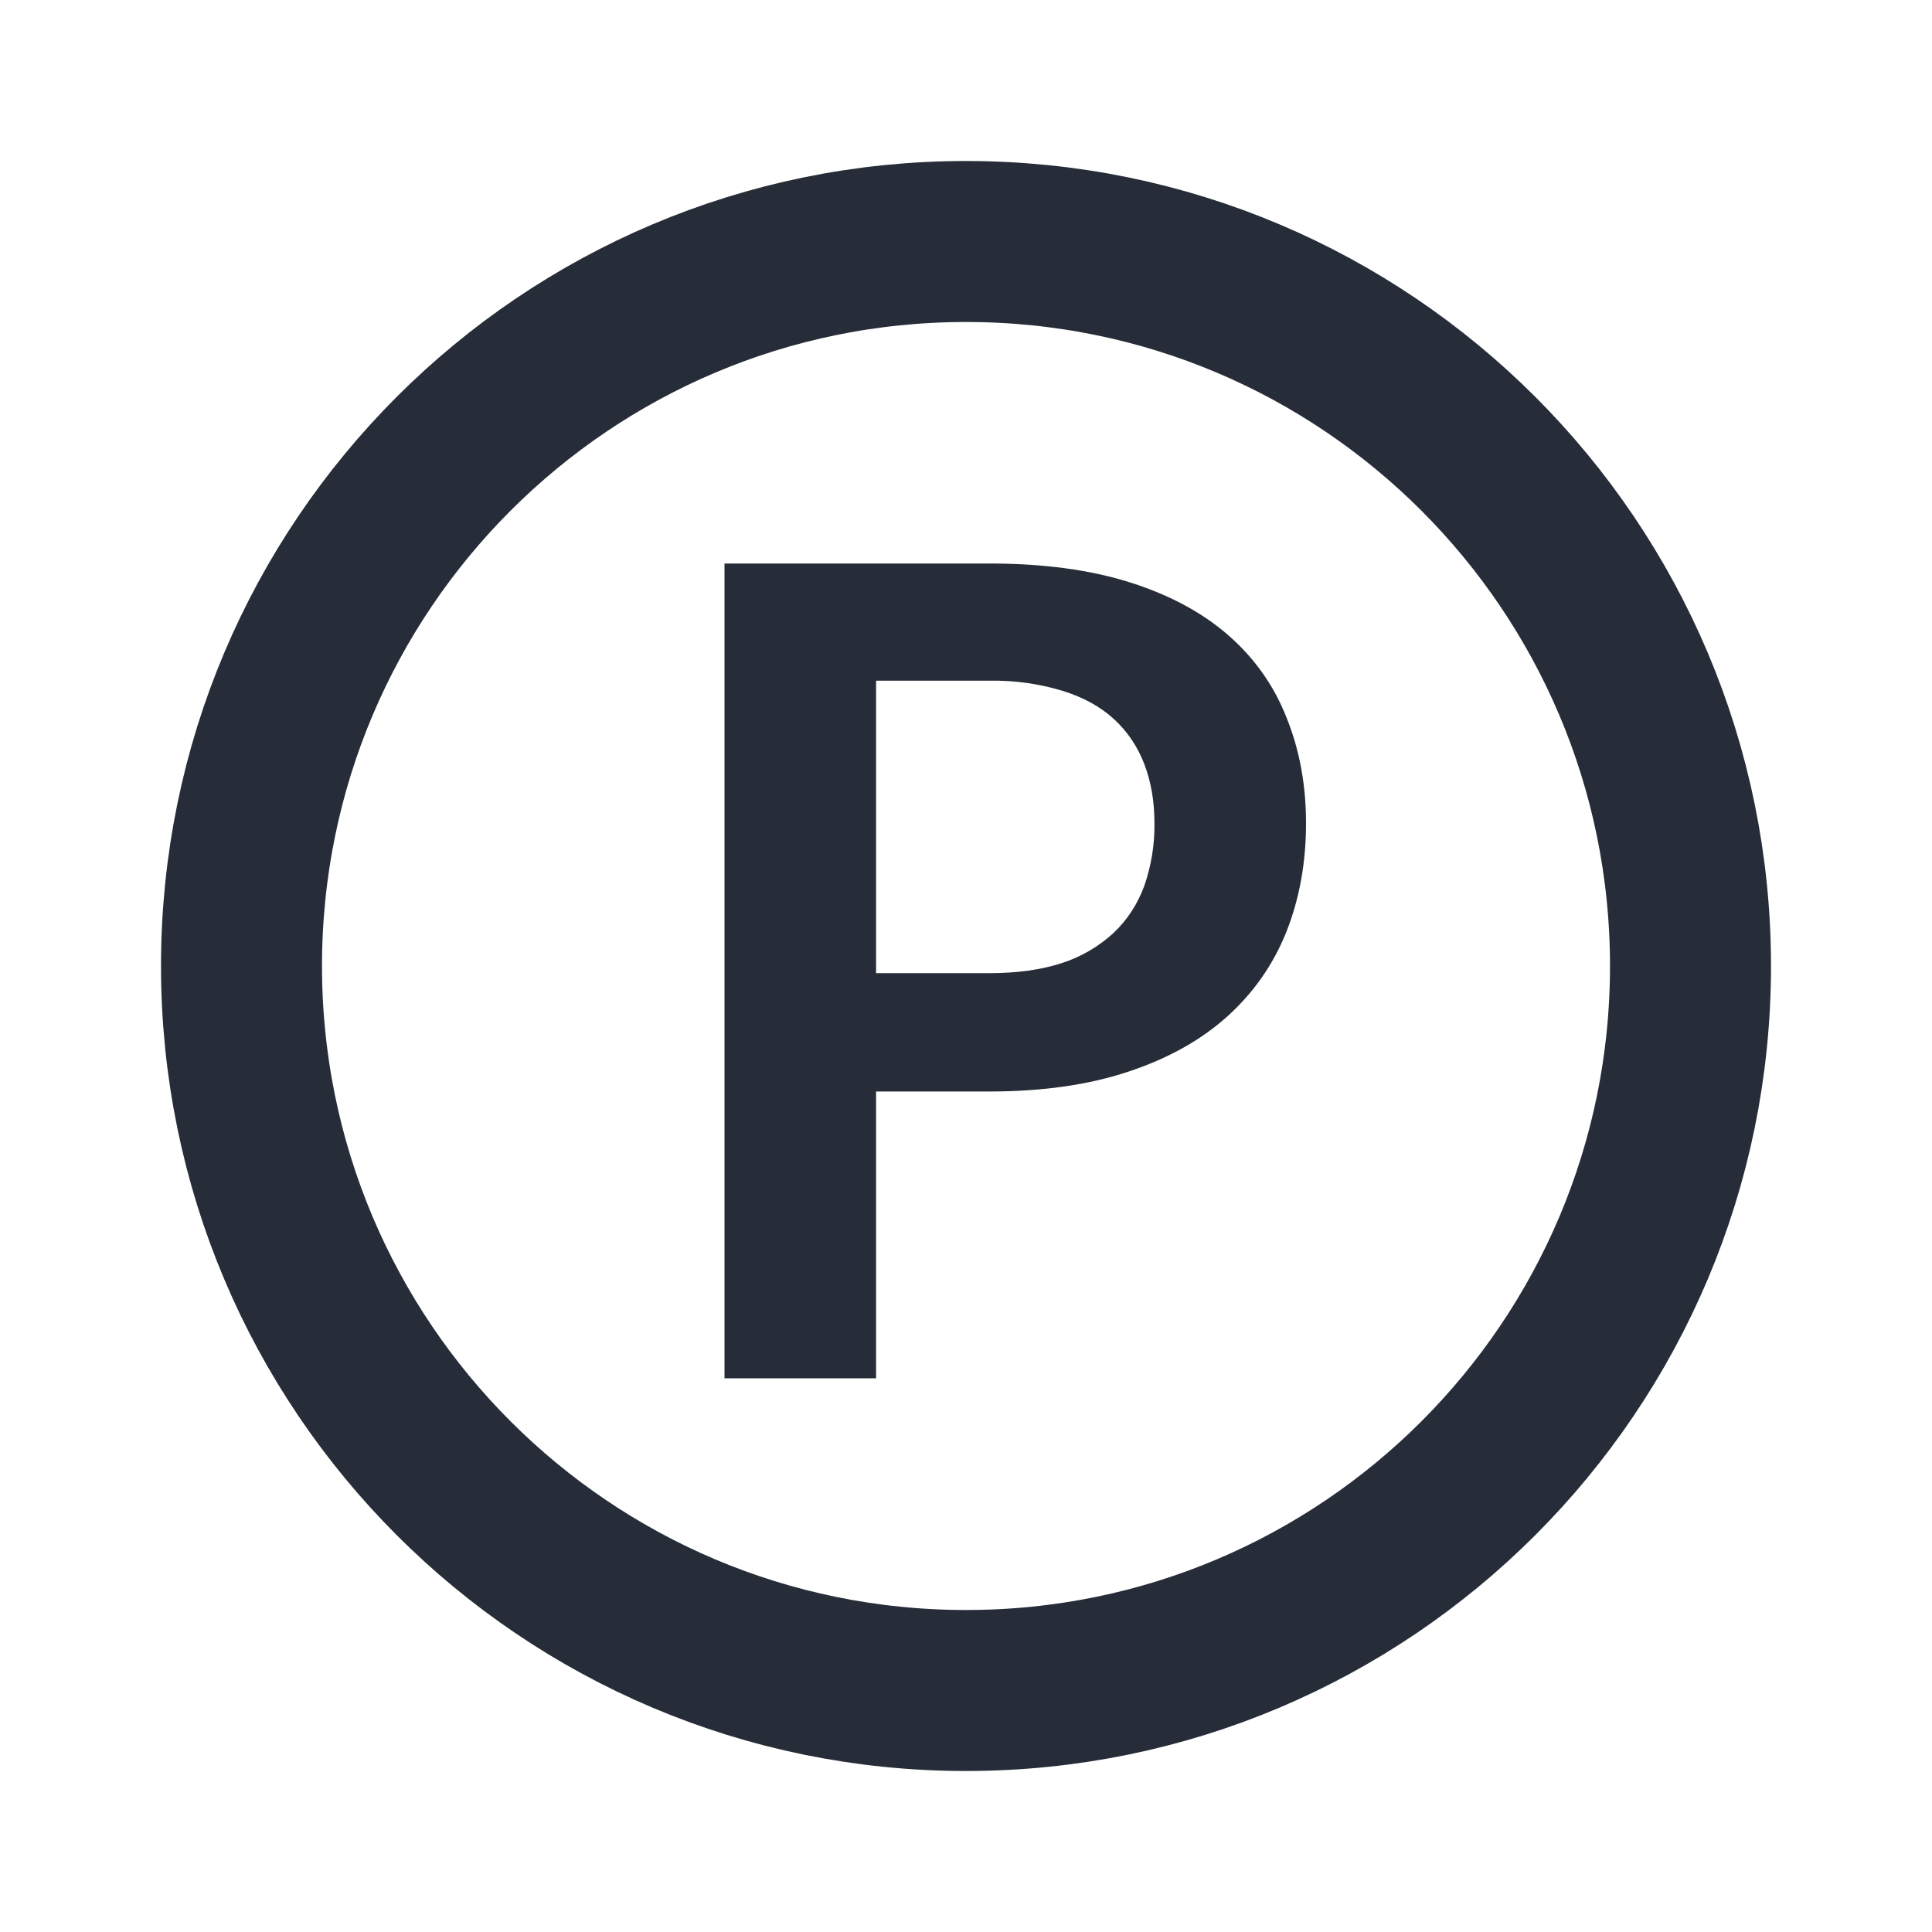
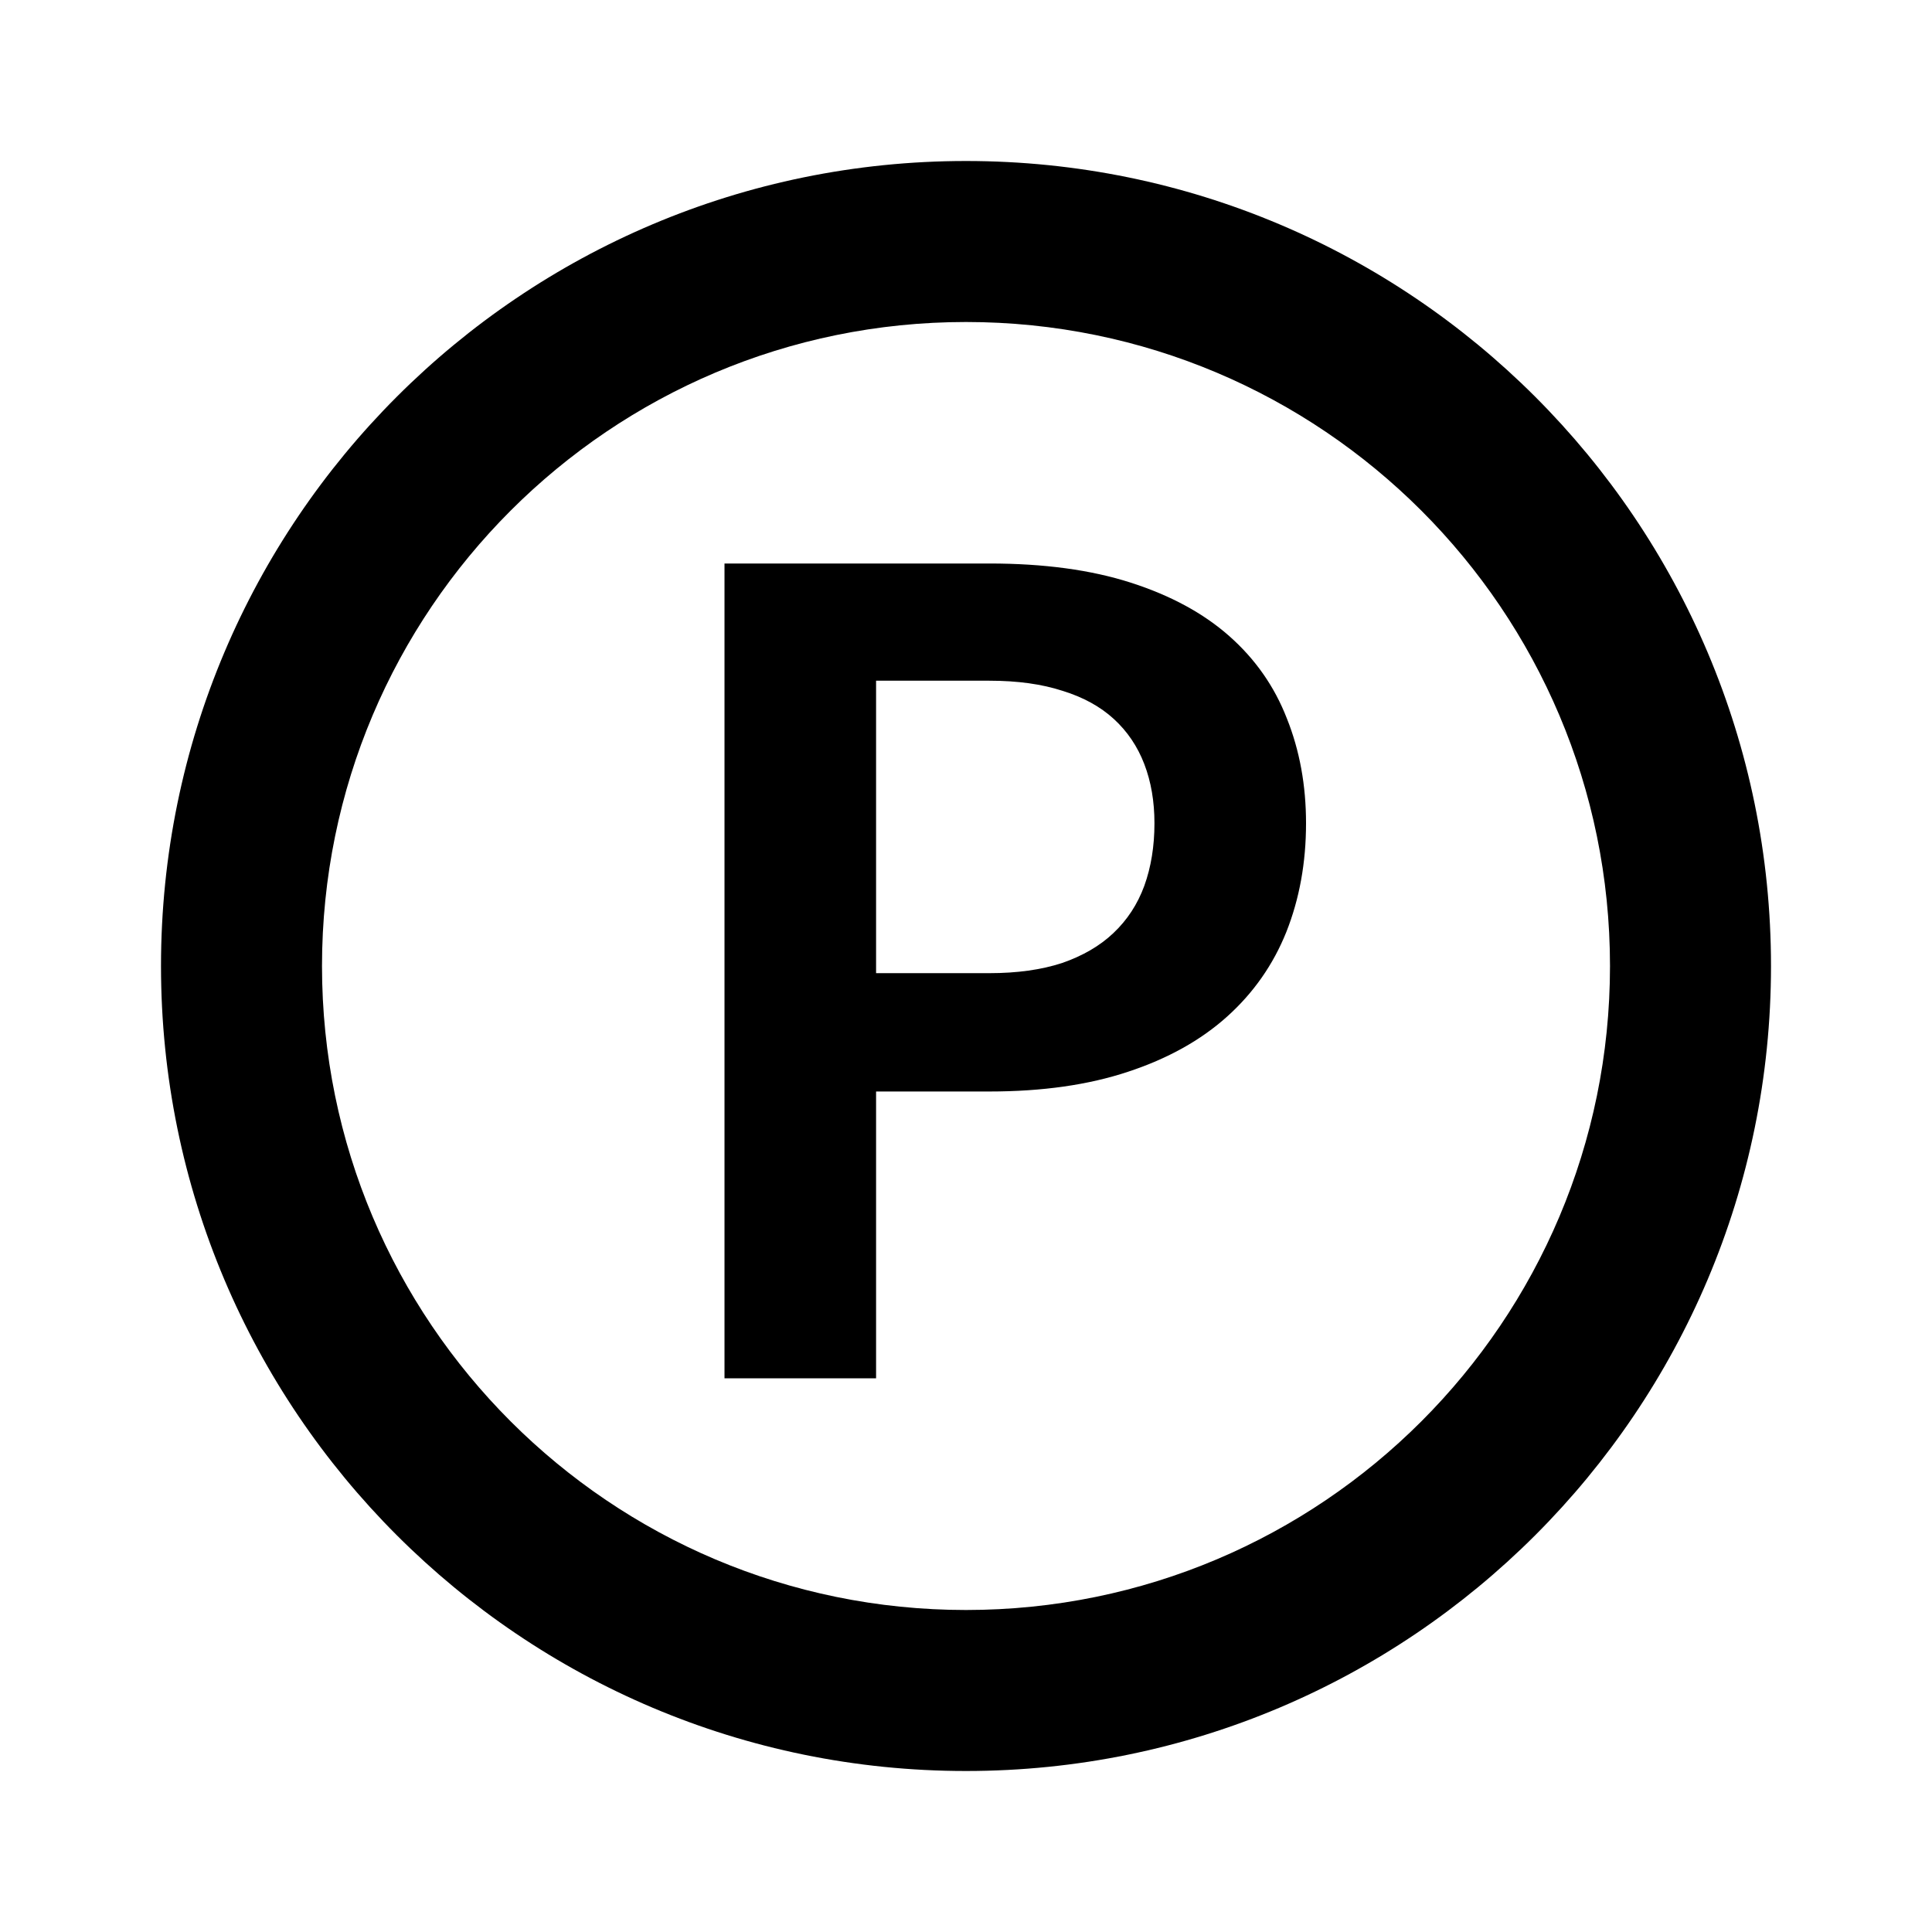
- <svg xmlns="http://www.w3.org/2000/svg" fill="none" viewBox="0 0 24 24">
-   <rect height="18" rx="9" stroke="#262d38" stroke-linecap="round" stroke-linejoin="round" stroke-width="2" width="18" x="3" y="3" />
-   <path d="M12.29 12.089c.345 0 .646-.042.903-.126a1.74 1.74 0 00.637-.371c.173-.163.301-.36.385-.588a2.28 2.28 0 00.126-.777c0-.27-.042-.516-.126-.735s-.21-.406-.378-.56-.38-.27-.637-.35a2.936 2.936 0 00-.91-.126h-1.407v3.633zm0-5.089c.677 0 1.262.08 1.757.238s.903.38 1.225.665.56.625.714 1.022c.159.397.238.83.238 1.302 0 .49-.082.94-.245 1.351-.163.406-.408.756-.735 1.05s-.737.523-1.232.686c-.49.163-1.064.245-1.722.245h-1.407v3.563H9V7z" fill="#262d38" />
+ <svg xmlns="http://www.w3.org/2000/svg" viewBox="0 0 24 24">
+   <path fill-rule="evenodd" d="M12 20C7.582 20 4 16.418 4 12C4 7.582 7.582 4 12 4C16.418 4 20 7.582 20 12C20 16.418 16.418 20 12 20ZM2 12C2 6.477 6.477 2 12 2C17.523 2 22 6.477 22 12C22 17.523 17.523 22 12 22C6.477 22 2 17.523 2 12ZM13.193 11.963C12.936 12.047 12.635 12.089 12.29 12.089H10.883V8.456H12.29C12.64 8.456 12.943 8.498 13.2 8.582C13.457 8.661 13.669 8.778 13.837 8.932C14.005 9.086 14.131 9.273 14.215 9.492C14.299 9.711 14.341 9.956 14.341 10.227C14.341 10.512 14.299 10.771 14.215 11.004C14.131 11.233 14.003 11.429 13.83 11.592C13.662 11.751 13.45 11.874 13.193 11.963ZM14.047 7.238C13.552 7.079 12.967 7 12.29 7H9V17.122H10.883V13.559H12.29C12.948 13.559 13.522 13.477 14.012 13.314C14.507 13.151 14.917 12.922 15.244 12.628C15.571 12.334 15.816 11.984 15.979 11.578C16.142 11.167 16.224 10.717 16.224 10.227C16.224 9.756 16.145 9.322 15.986 8.925C15.832 8.528 15.594 8.188 15.272 7.903C14.95 7.618 14.542 7.397 14.047 7.238Z" />
</svg>
